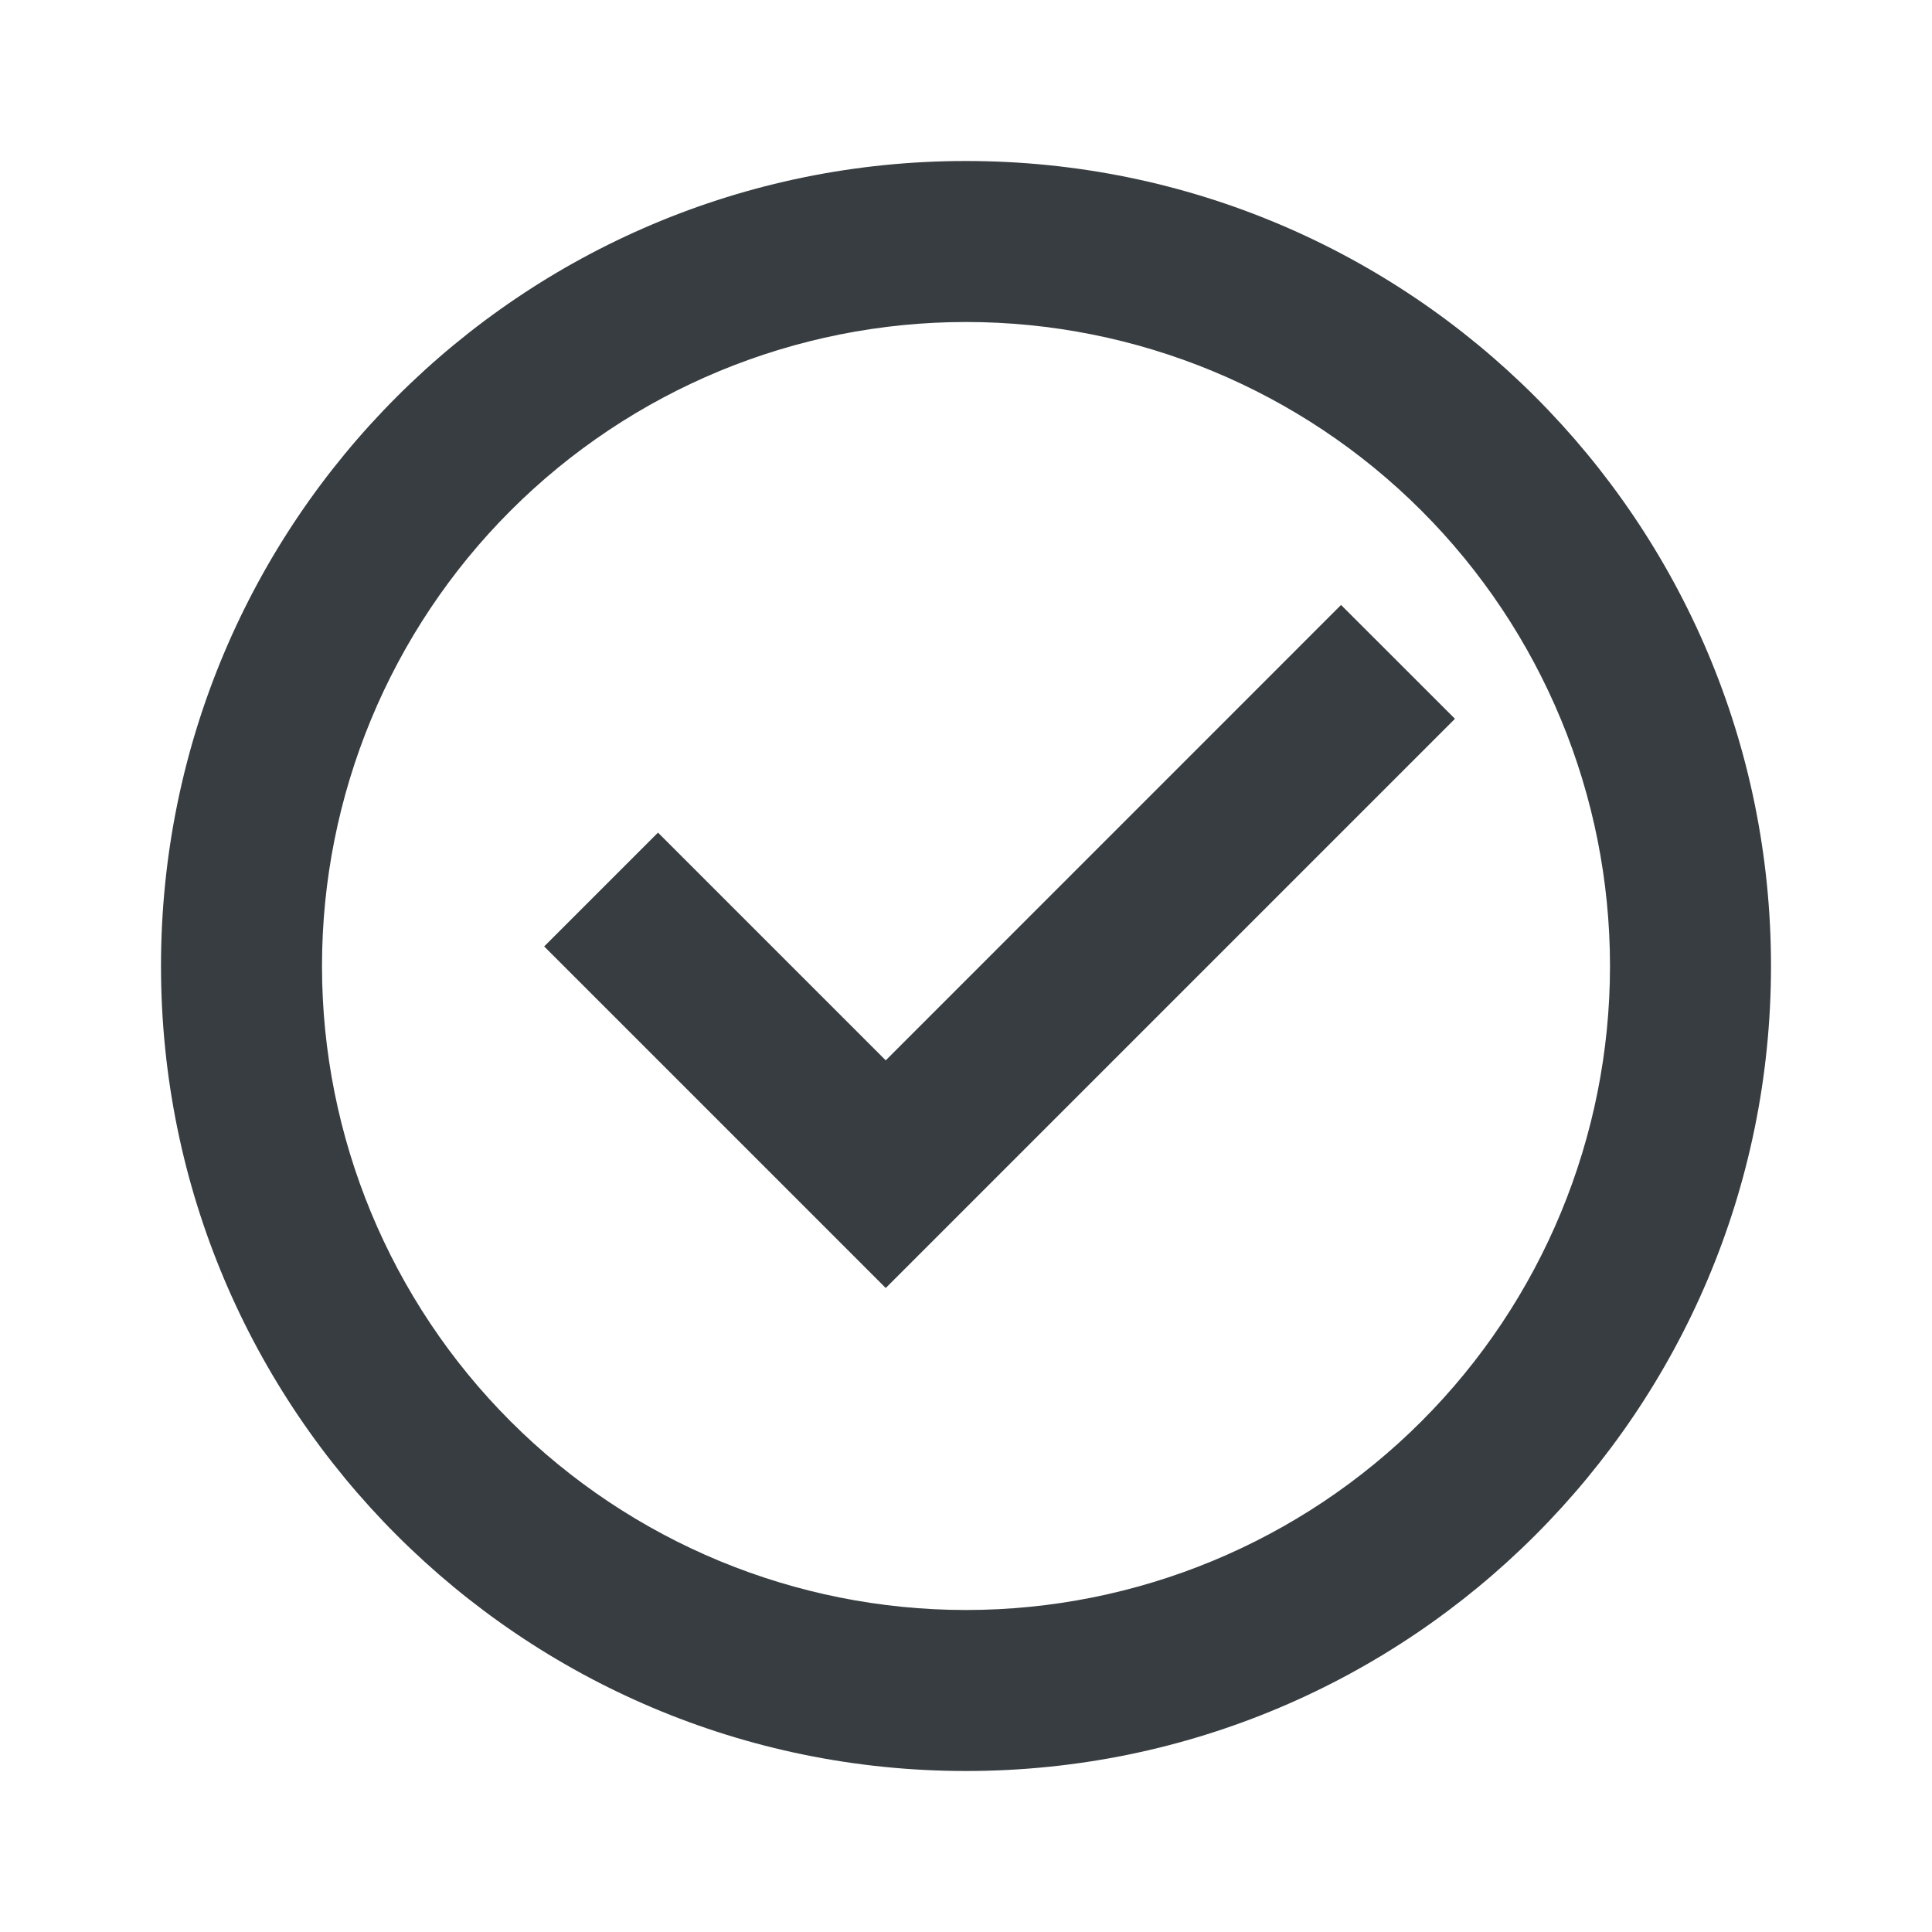
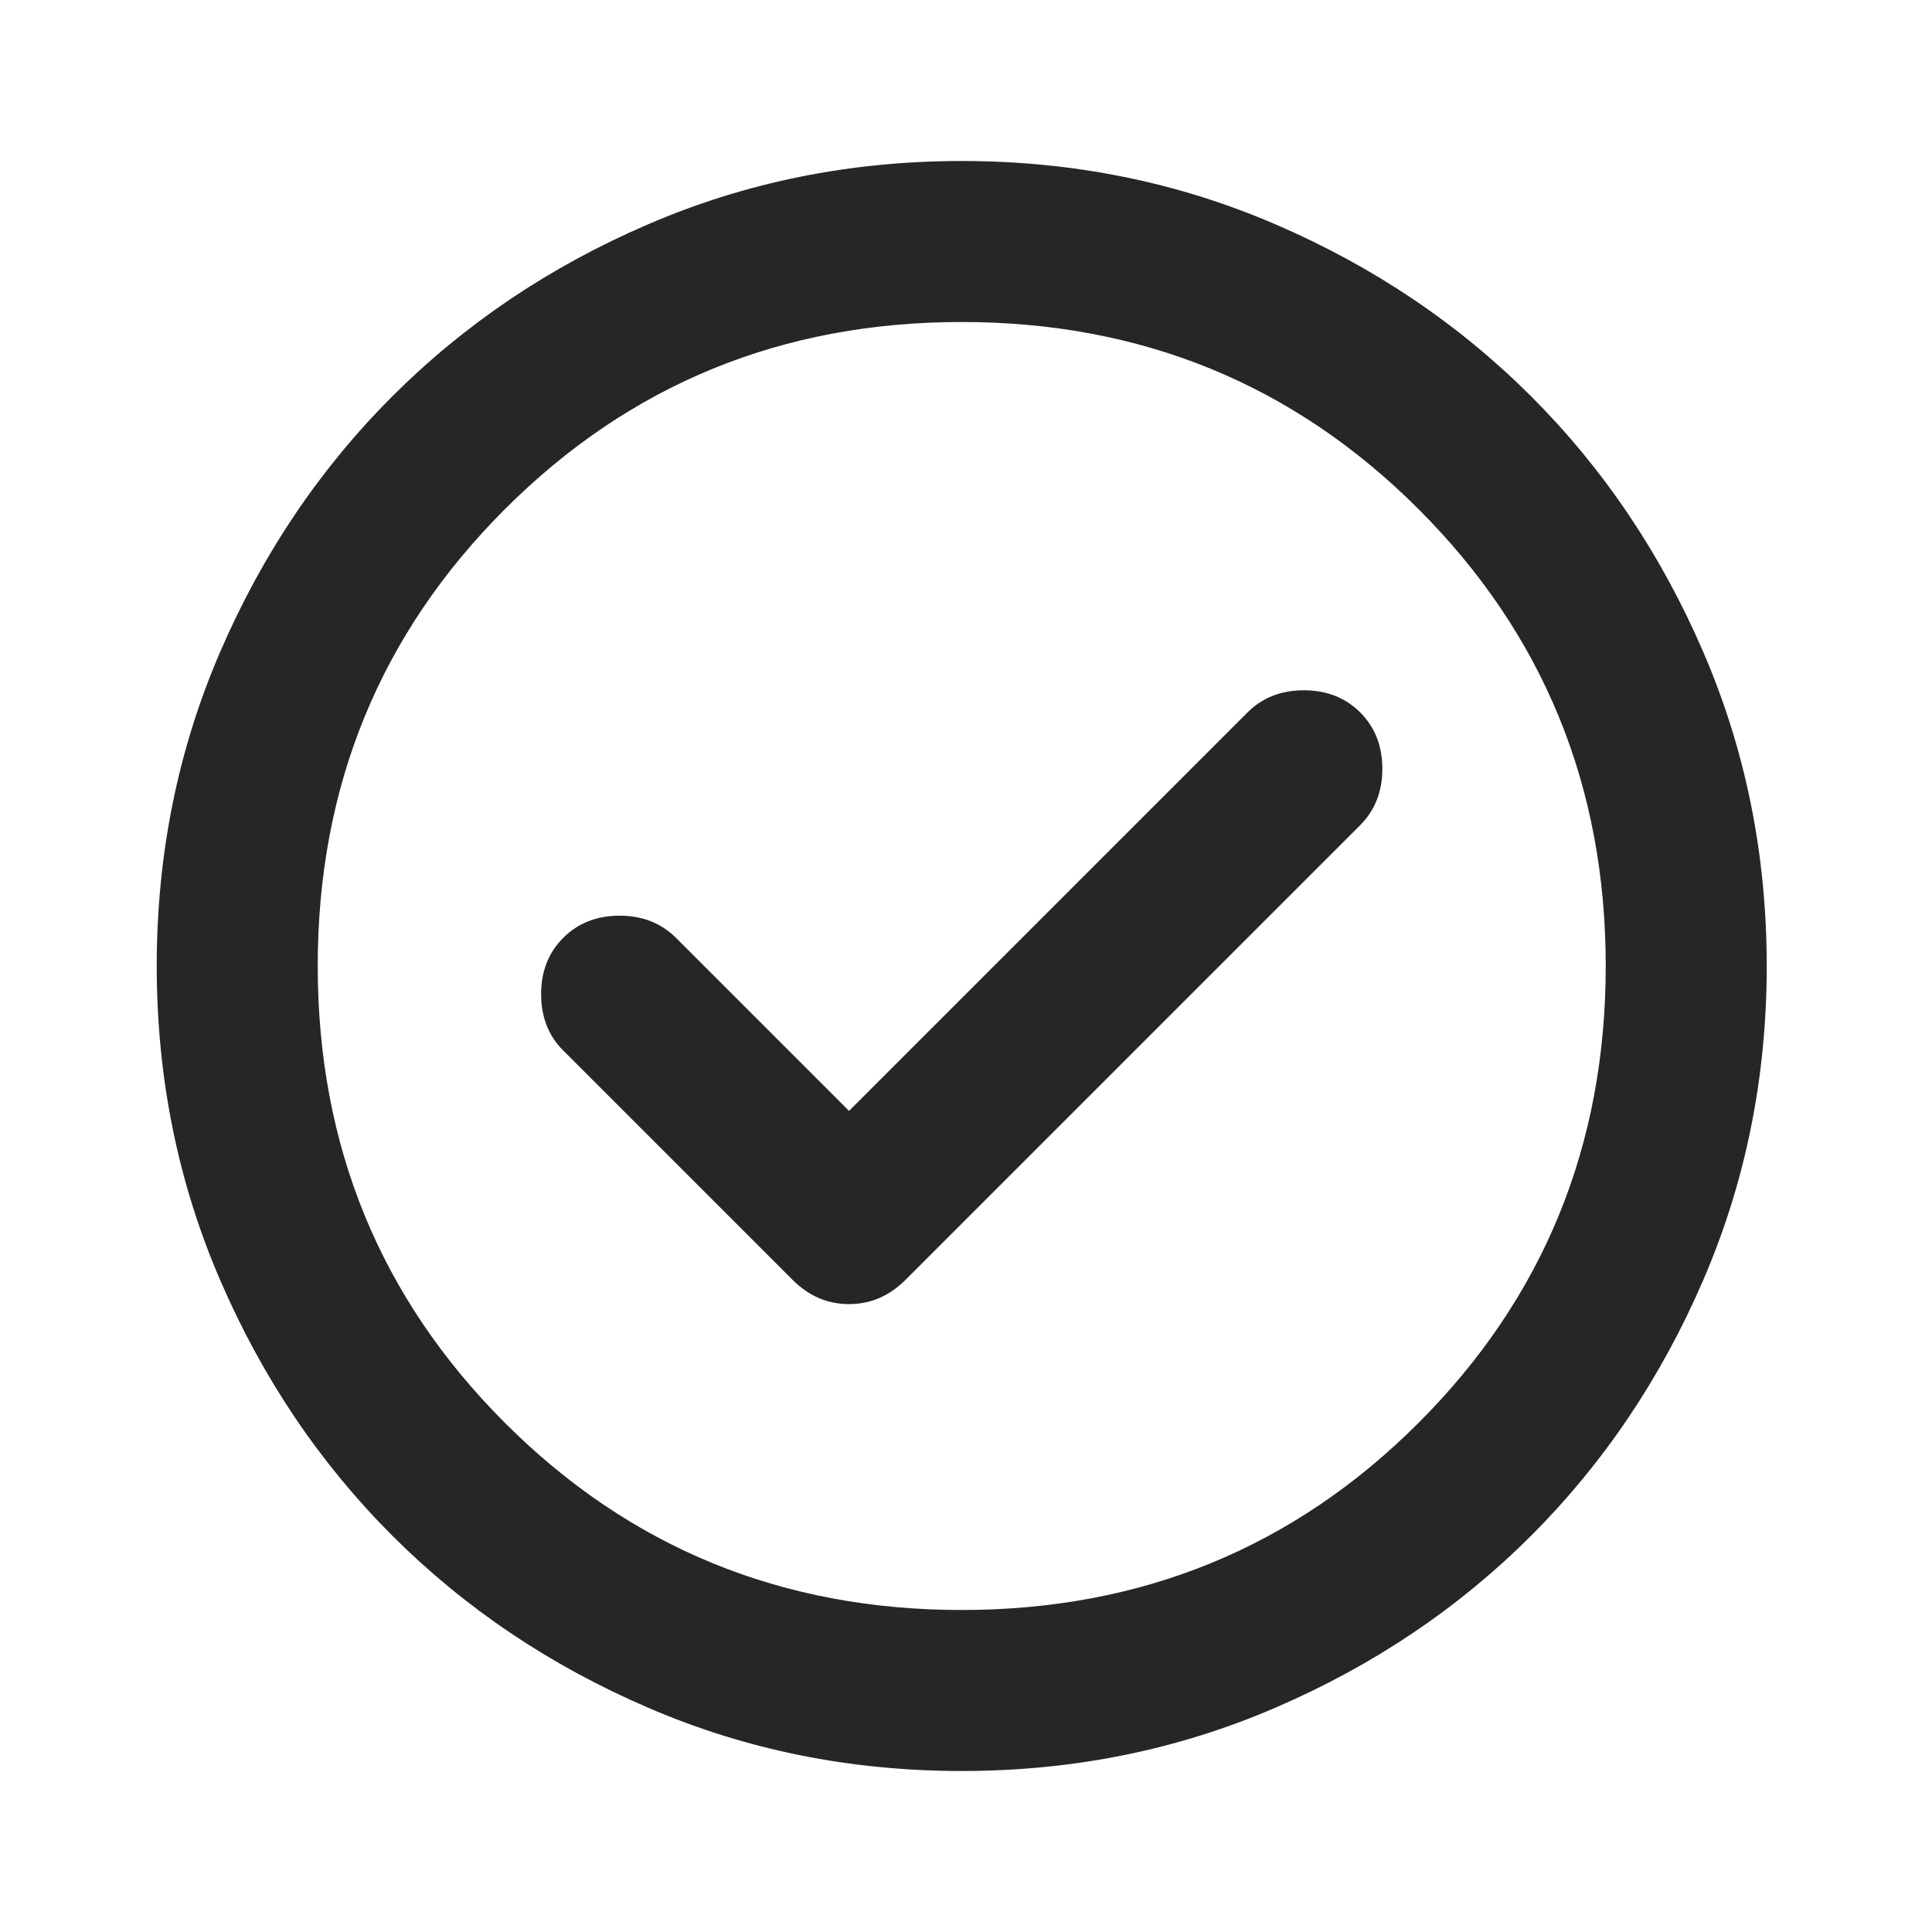
<svg xmlns="http://www.w3.org/2000/svg" width="24" height="24" viewBox="0 0 24 24" fill="none">
-   <path d="M12 22C6.477 22 2 17.523 2 12C2 6.477 6.477 2 12 2C17.523 2 22 6.477 22 12C22 17.523 17.523 22 12 22ZM12 20C14.122 20 16.157 19.157 17.657 17.657C19.157 16.157 20 14.122 20 12C20 9.878 19.157 7.843 17.657 6.343C16.157 4.843 14.122 4 12 4C9.878 4 7.843 4.843 6.343 6.343C4.843 7.843 4 9.878 4 12C4 14.122 4.843 16.157 6.343 17.657C7.843 19.157 9.878 20 12 20V20ZM11.003 16L6.76 11.757L8.174 10.343L11.003 13.172L16.659 7.515L18.074 8.929L11.003 16Z" fill="#373D40" />
+   <path d="M10.547 13.8L8.397 11.65C8.213 11.467 7.98 11.375 7.697 11.375C7.413 11.375 7.18 11.467 6.997 11.65C6.813 11.833 6.722 12.067 6.722 12.35C6.722 12.633 6.813 12.867 6.997 13.05L9.847 15.9C10.047 16.1 10.28 16.2 10.547 16.2C10.813 16.2 11.047 16.1 11.247 15.9L16.897 10.25C17.08 10.067 17.172 9.833 17.172 9.55C17.172 9.267 17.08 9.033 16.897 8.85C16.713 8.667 16.48 8.575 16.197 8.575C15.913 8.575 15.68 8.667 15.497 8.85L10.547 13.8ZM11.947 22C10.563 22 9.263 21.738 8.047 21.212C6.83 20.688 5.772 19.975 4.872 19.075C3.972 18.175 3.259 17.117 2.734 15.9C2.209 14.683 1.947 13.383 1.947 12C1.947 10.617 2.209 9.317 2.734 8.1C3.259 6.883 3.972 5.825 4.872 4.925C5.772 4.025 6.83 3.312 8.047 2.788C9.263 2.263 10.563 2 11.947 2C13.33 2 14.63 2.263 15.847 2.788C17.063 3.312 18.122 4.025 19.022 4.925C19.922 5.825 20.634 6.883 21.159 8.1C21.684 9.317 21.947 10.617 21.947 12C21.947 13.383 21.684 14.683 21.159 15.9C20.634 17.117 19.922 18.175 19.022 19.075C18.122 19.975 17.063 20.688 15.847 21.212C14.63 21.738 13.33 22 11.947 22ZM11.947 20C14.18 20 16.072 19.225 17.622 17.675C19.172 16.125 19.947 14.233 19.947 12C19.947 9.767 19.172 7.875 17.622 6.325C16.072 4.775 14.18 4 11.947 4C9.713 4 7.822 4.775 6.272 6.325C4.722 7.875 3.947 9.767 3.947 12C3.947 14.233 4.722 16.125 6.272 17.675C7.822 19.225 9.713 20 11.947 20Z" fill="#262626" />
</svg>
